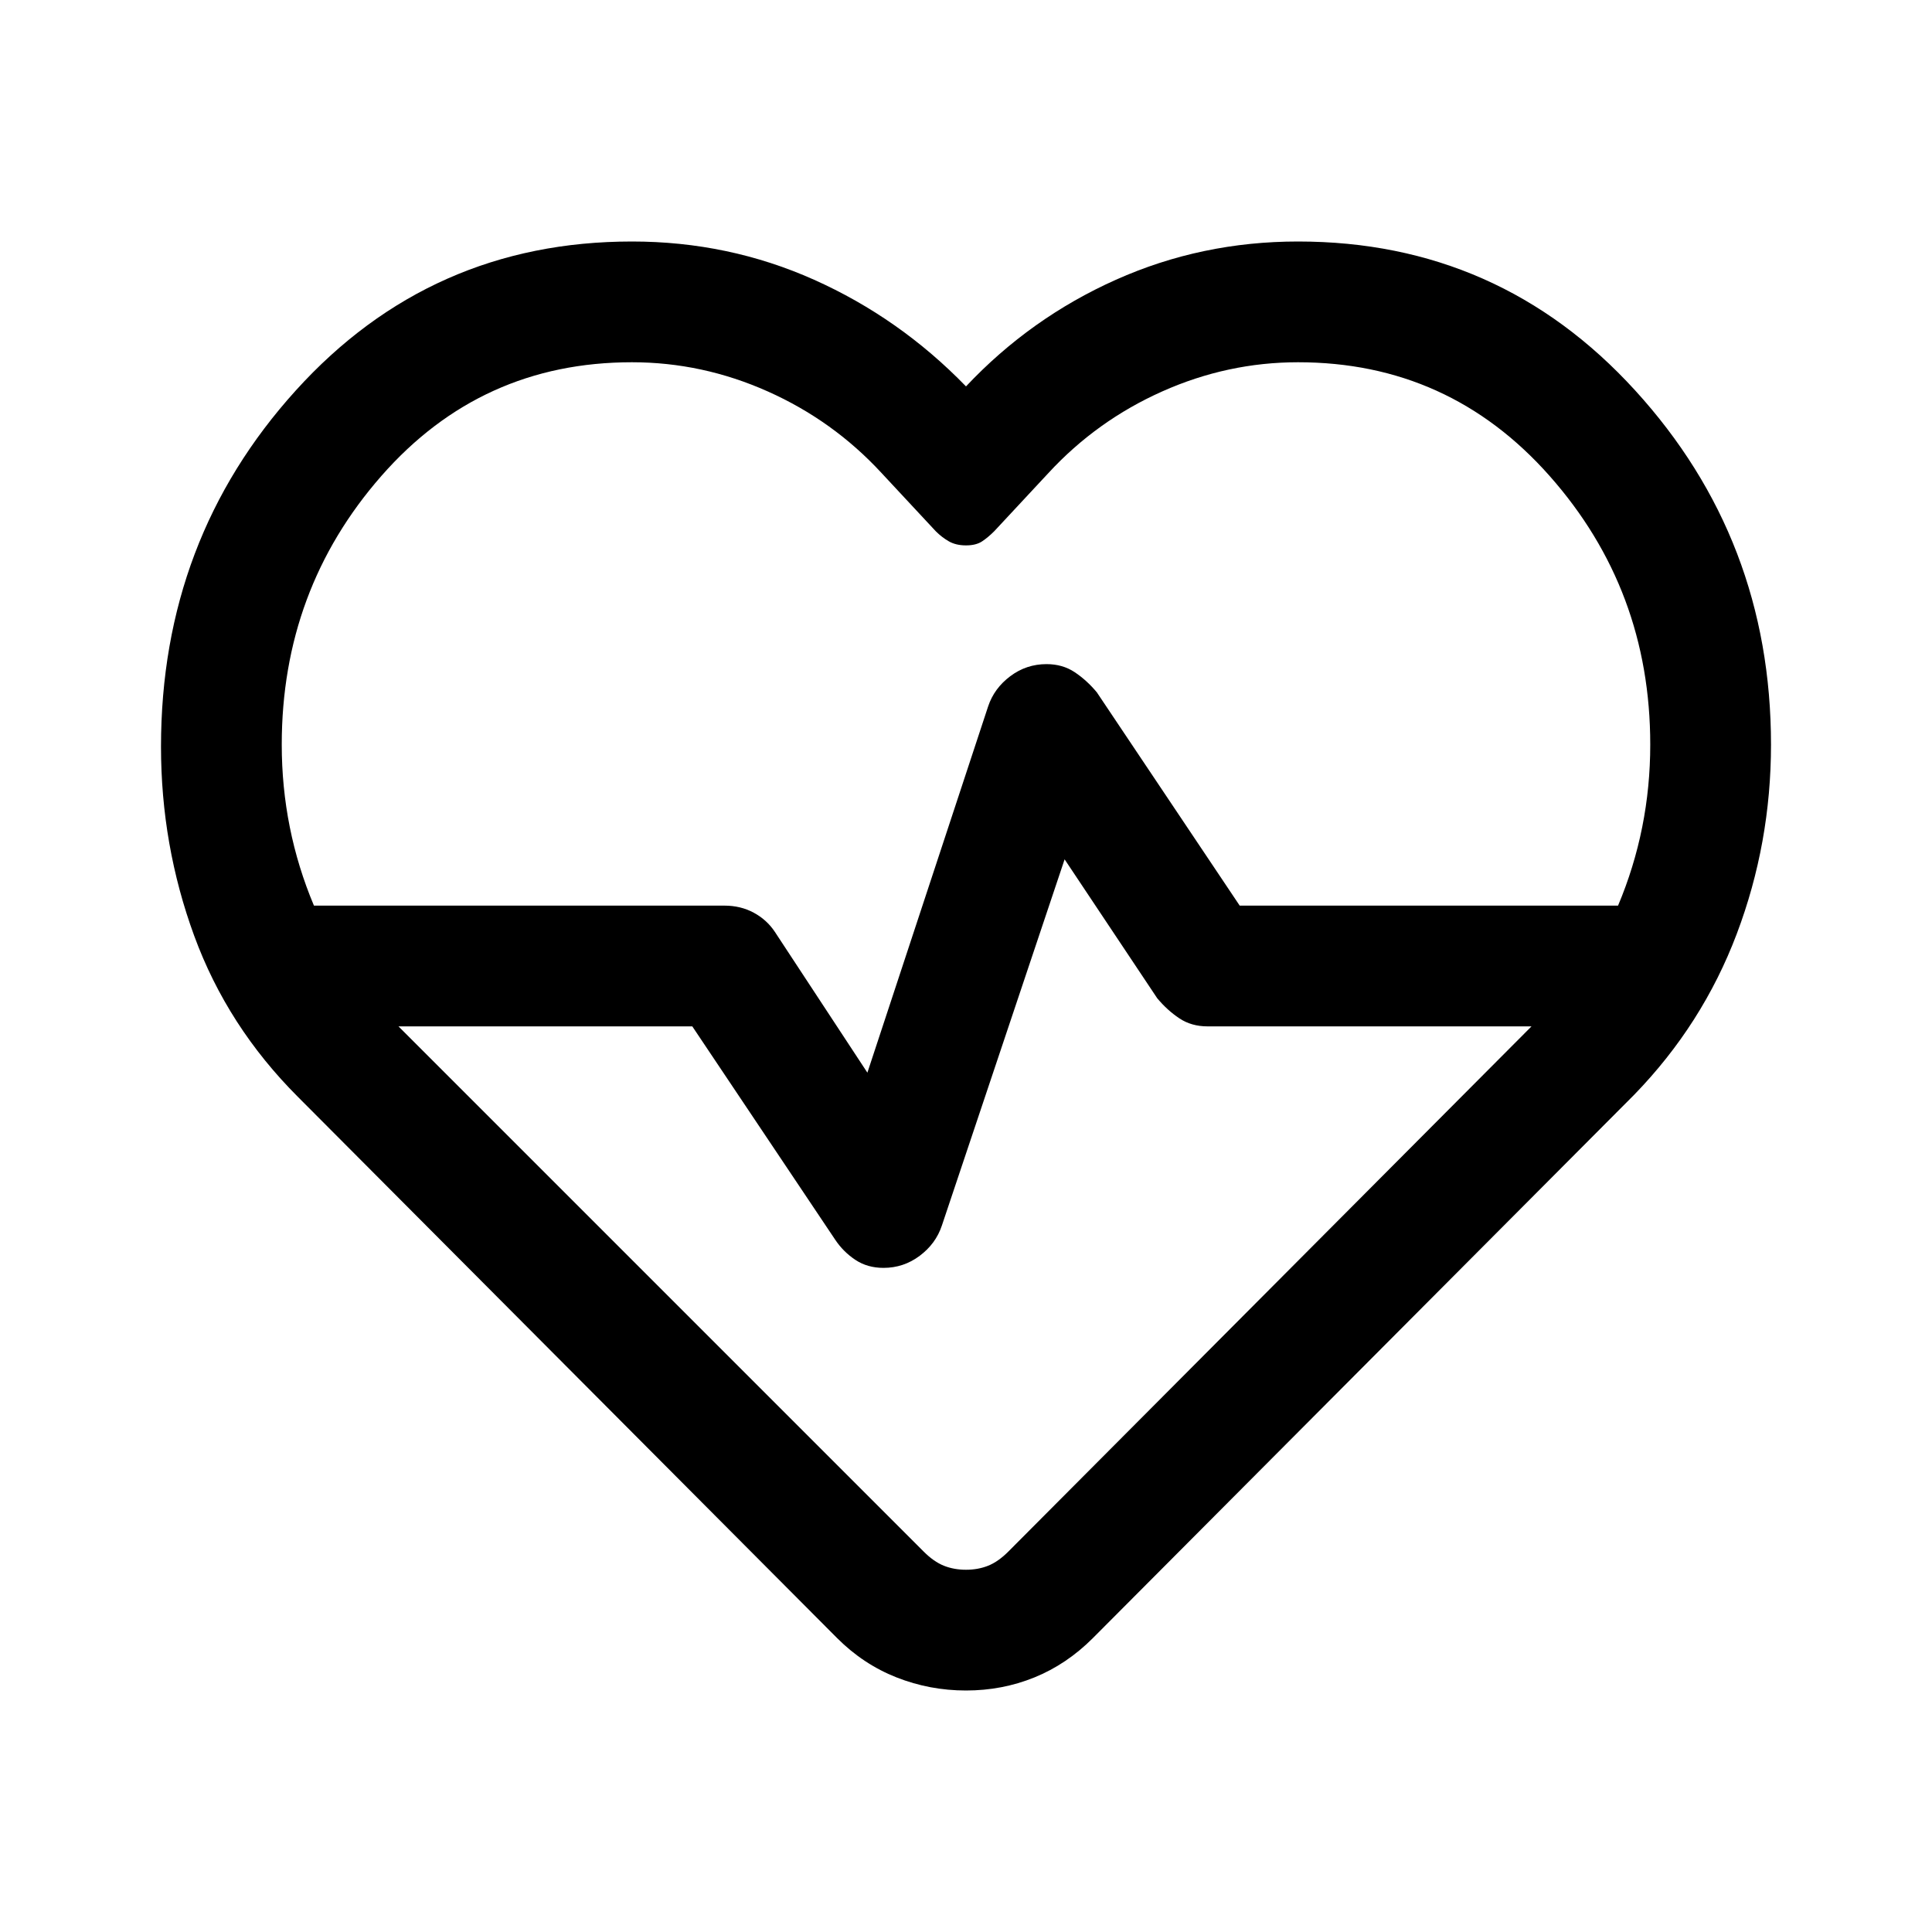
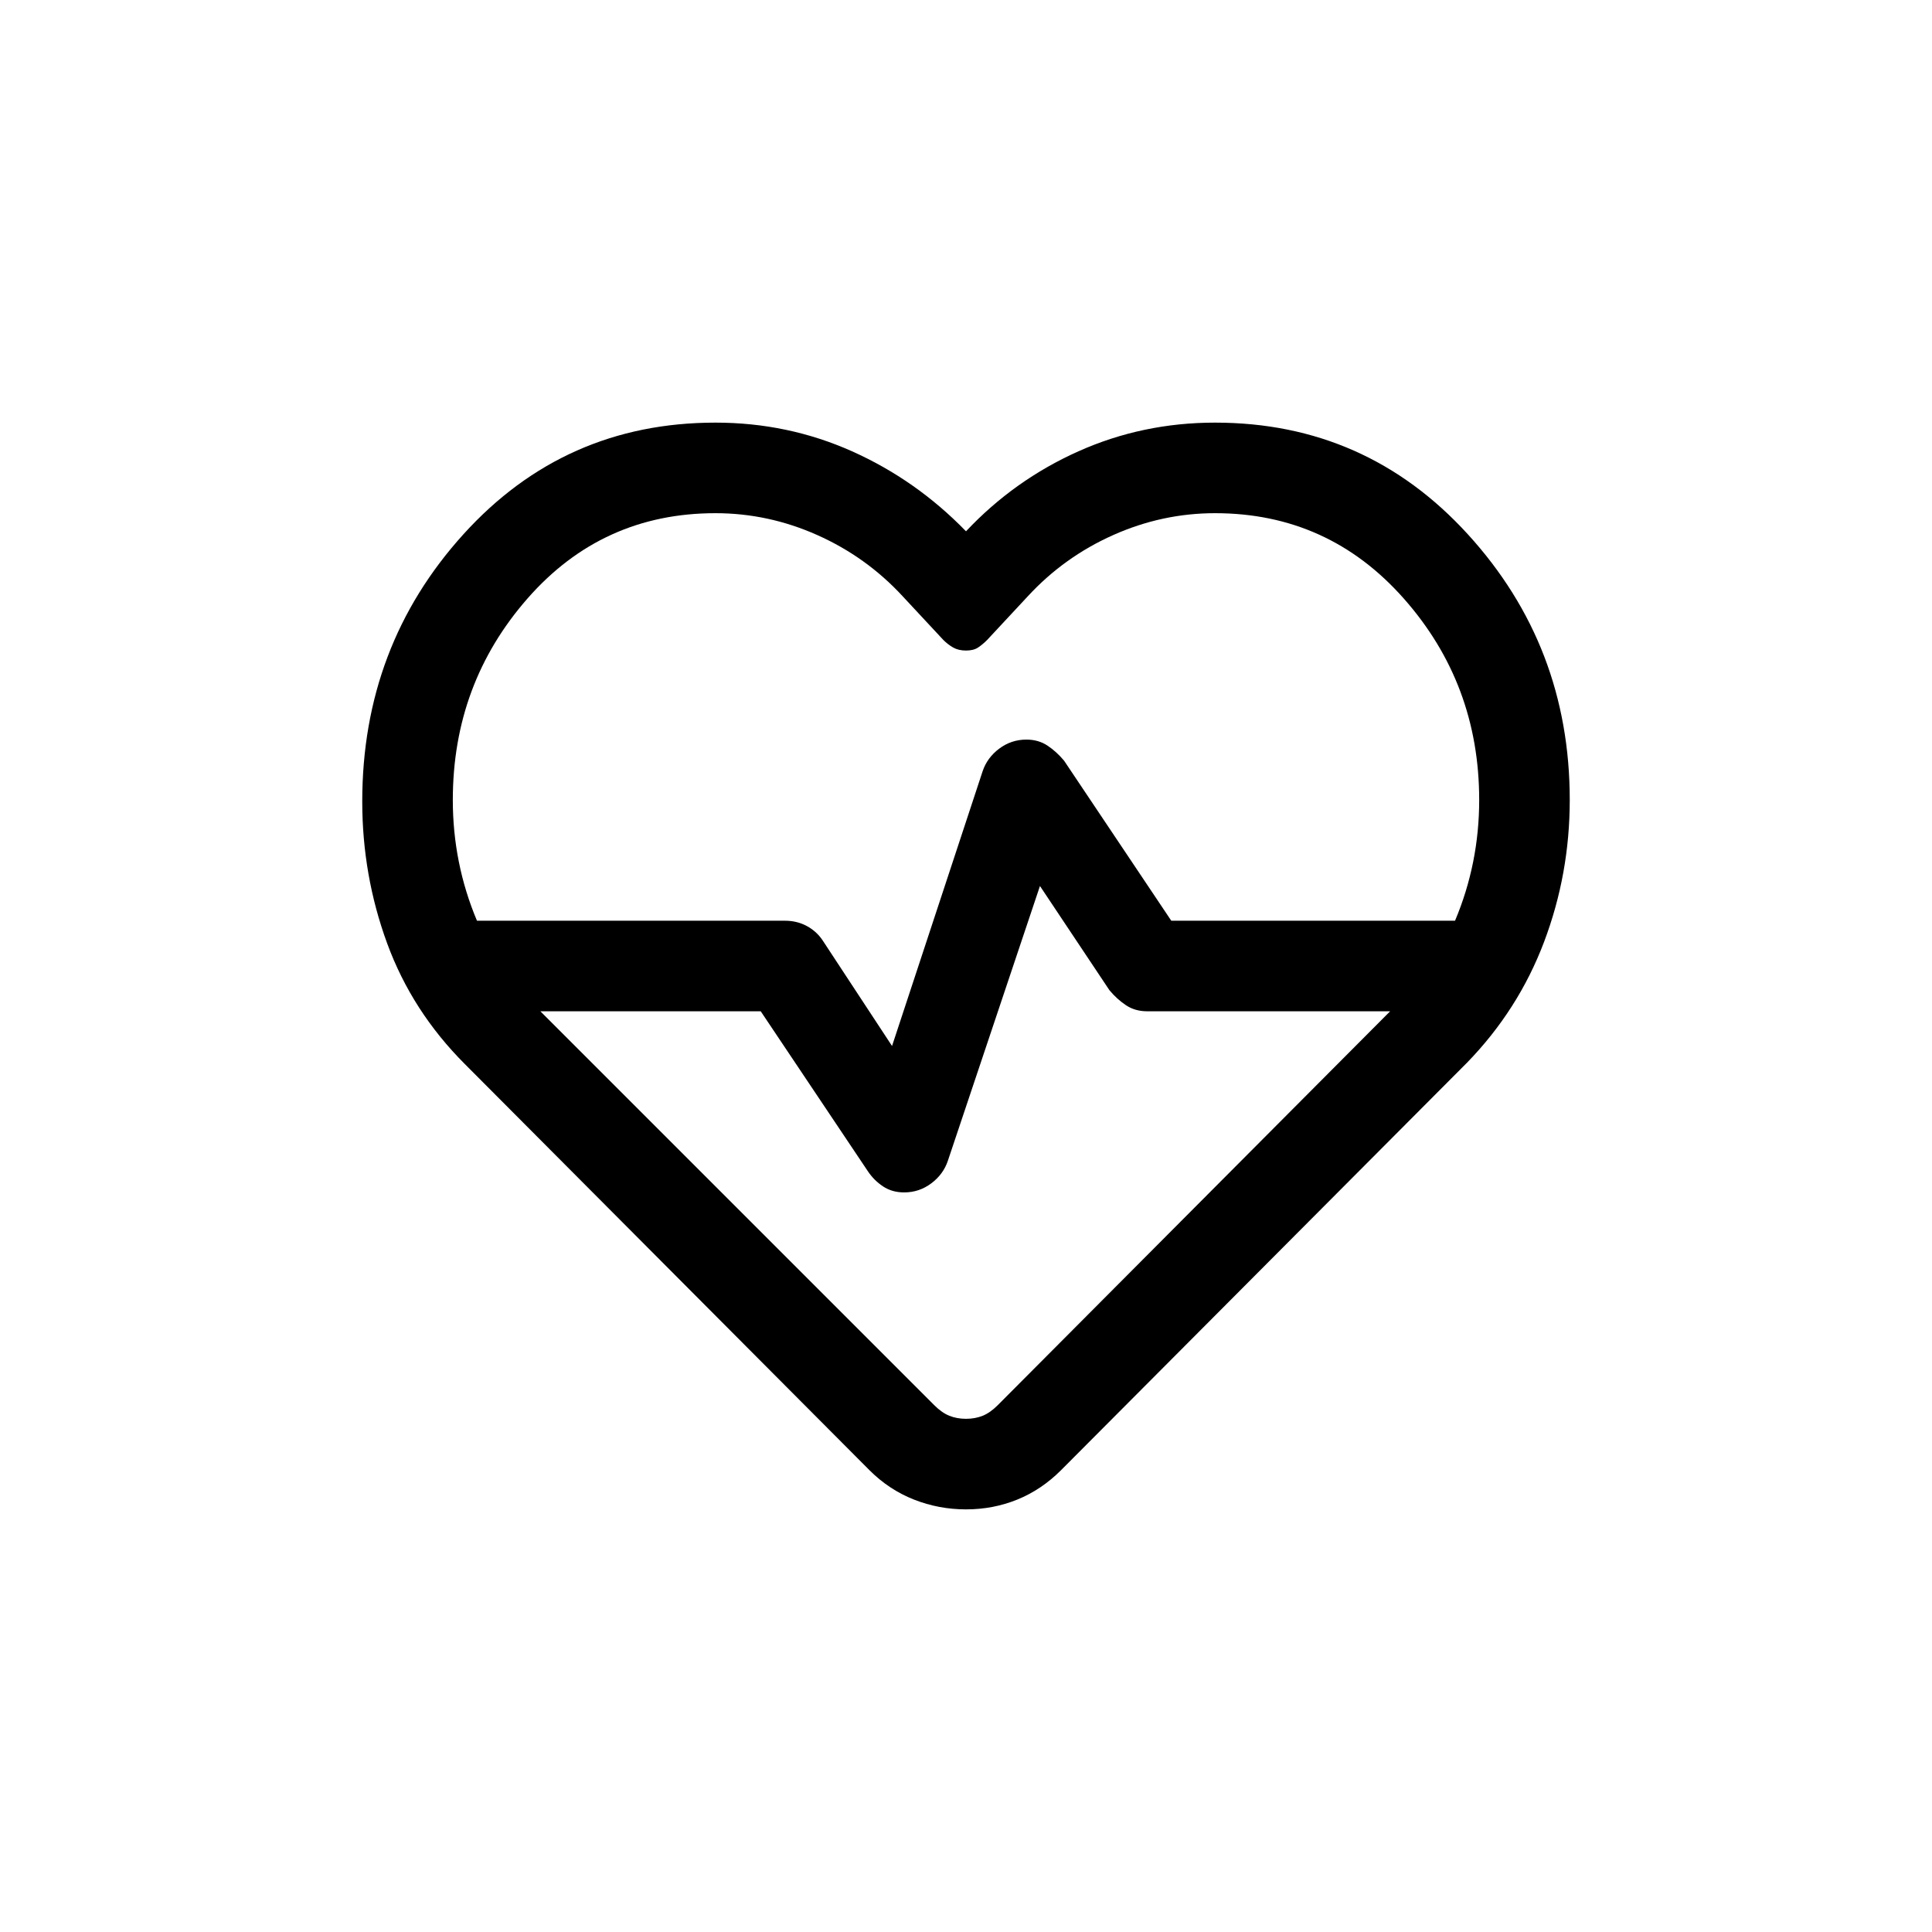
- <svg xmlns="http://www.w3.org/2000/svg" height="48px" viewBox="0 -960 960 960" width="48px" fill="##000000">
-   <path d="M480-480Zm0 360q-18 0-34.5-6.5T416-146L148-415q-35-35-51.5-80T80-589q0-103 67-177t167-74q48 0 90.5 19t75.5 53q32-34 74.5-53t90.5-19q100 0 167.5 74T880-590q0 49-17 94t-51 80L543-146q-13 13-29 19.5t-34 6.5Zm40-510q8 0 14 4t11 10l71 106h188q8-19 12-39t4-41q0-77-50-133.5T645-780q-35 0-67.5 14.5T521-725l-27 29q-3 3-6 5t-8 2q-5 0-8.5-2t-6.5-5l-27-29q-24-26-56.5-40.5T314-780q-75 0-124.5 56.5T140-590q0 21 4 41t12 39h204q8 0 14.5 3.5T385-497l46 70 60-182q3-9 11-15t18-6Zm9 97-61 182q-3 9-11 15t-18 6q-8 0-14-4t-10-10l-71-106H198l261 261q5 5 10 7t11 2q6 0 11-2t10-7l260-261H600q-8 0-14-4t-11-10l-46-69Z" />
+ <svg xmlns="http://www.w3.org/2000/svg" width="1024" height="1024" viewBox="0 0 1024 1024" fill="##000000">
+   <g transform="translate(128, 896) scale(0.8)">
+     <path d="M480-480Zm0 360q-18 0-34.5-6.5T416-146L148-415q-35-35-51.5-80T80-589q0-103 67-177t167-74q48 0 90.5 19t75.5 53q32-34 74.5-53t90.5-19q100 0 167.5 74T880-590q0 49-17 94t-51 80L543-146q-13 13-29 19.5t-34 6.5Zm40-510q8 0 14 4t11 10l71 106h188q8-19 12-39t4-41q0-77-50-133.5T645-780q-35 0-67.5 14.5T521-725l-27 29q-3 3-6 5t-8 2q-5 0-8.5-2t-6.5-5l-27-29q-24-26-56.5-40.5T314-780q-75 0-124.5 56.5T140-590q0 21 4 41t12 39h204q8 0 14.5 3.5T385-497l46 70 60-182q3-9 11-15t18-6Zm9 97-61 182q-3 9-11 15t-18 6q-8 0-14-4t-10-10l-71-106H198l261 261q5 5 10 7t11 2q6 0 11-2t10-7l260-261H600q-8 0-14-4t-11-10l-46-69Z" />
+   </g>
</svg>
